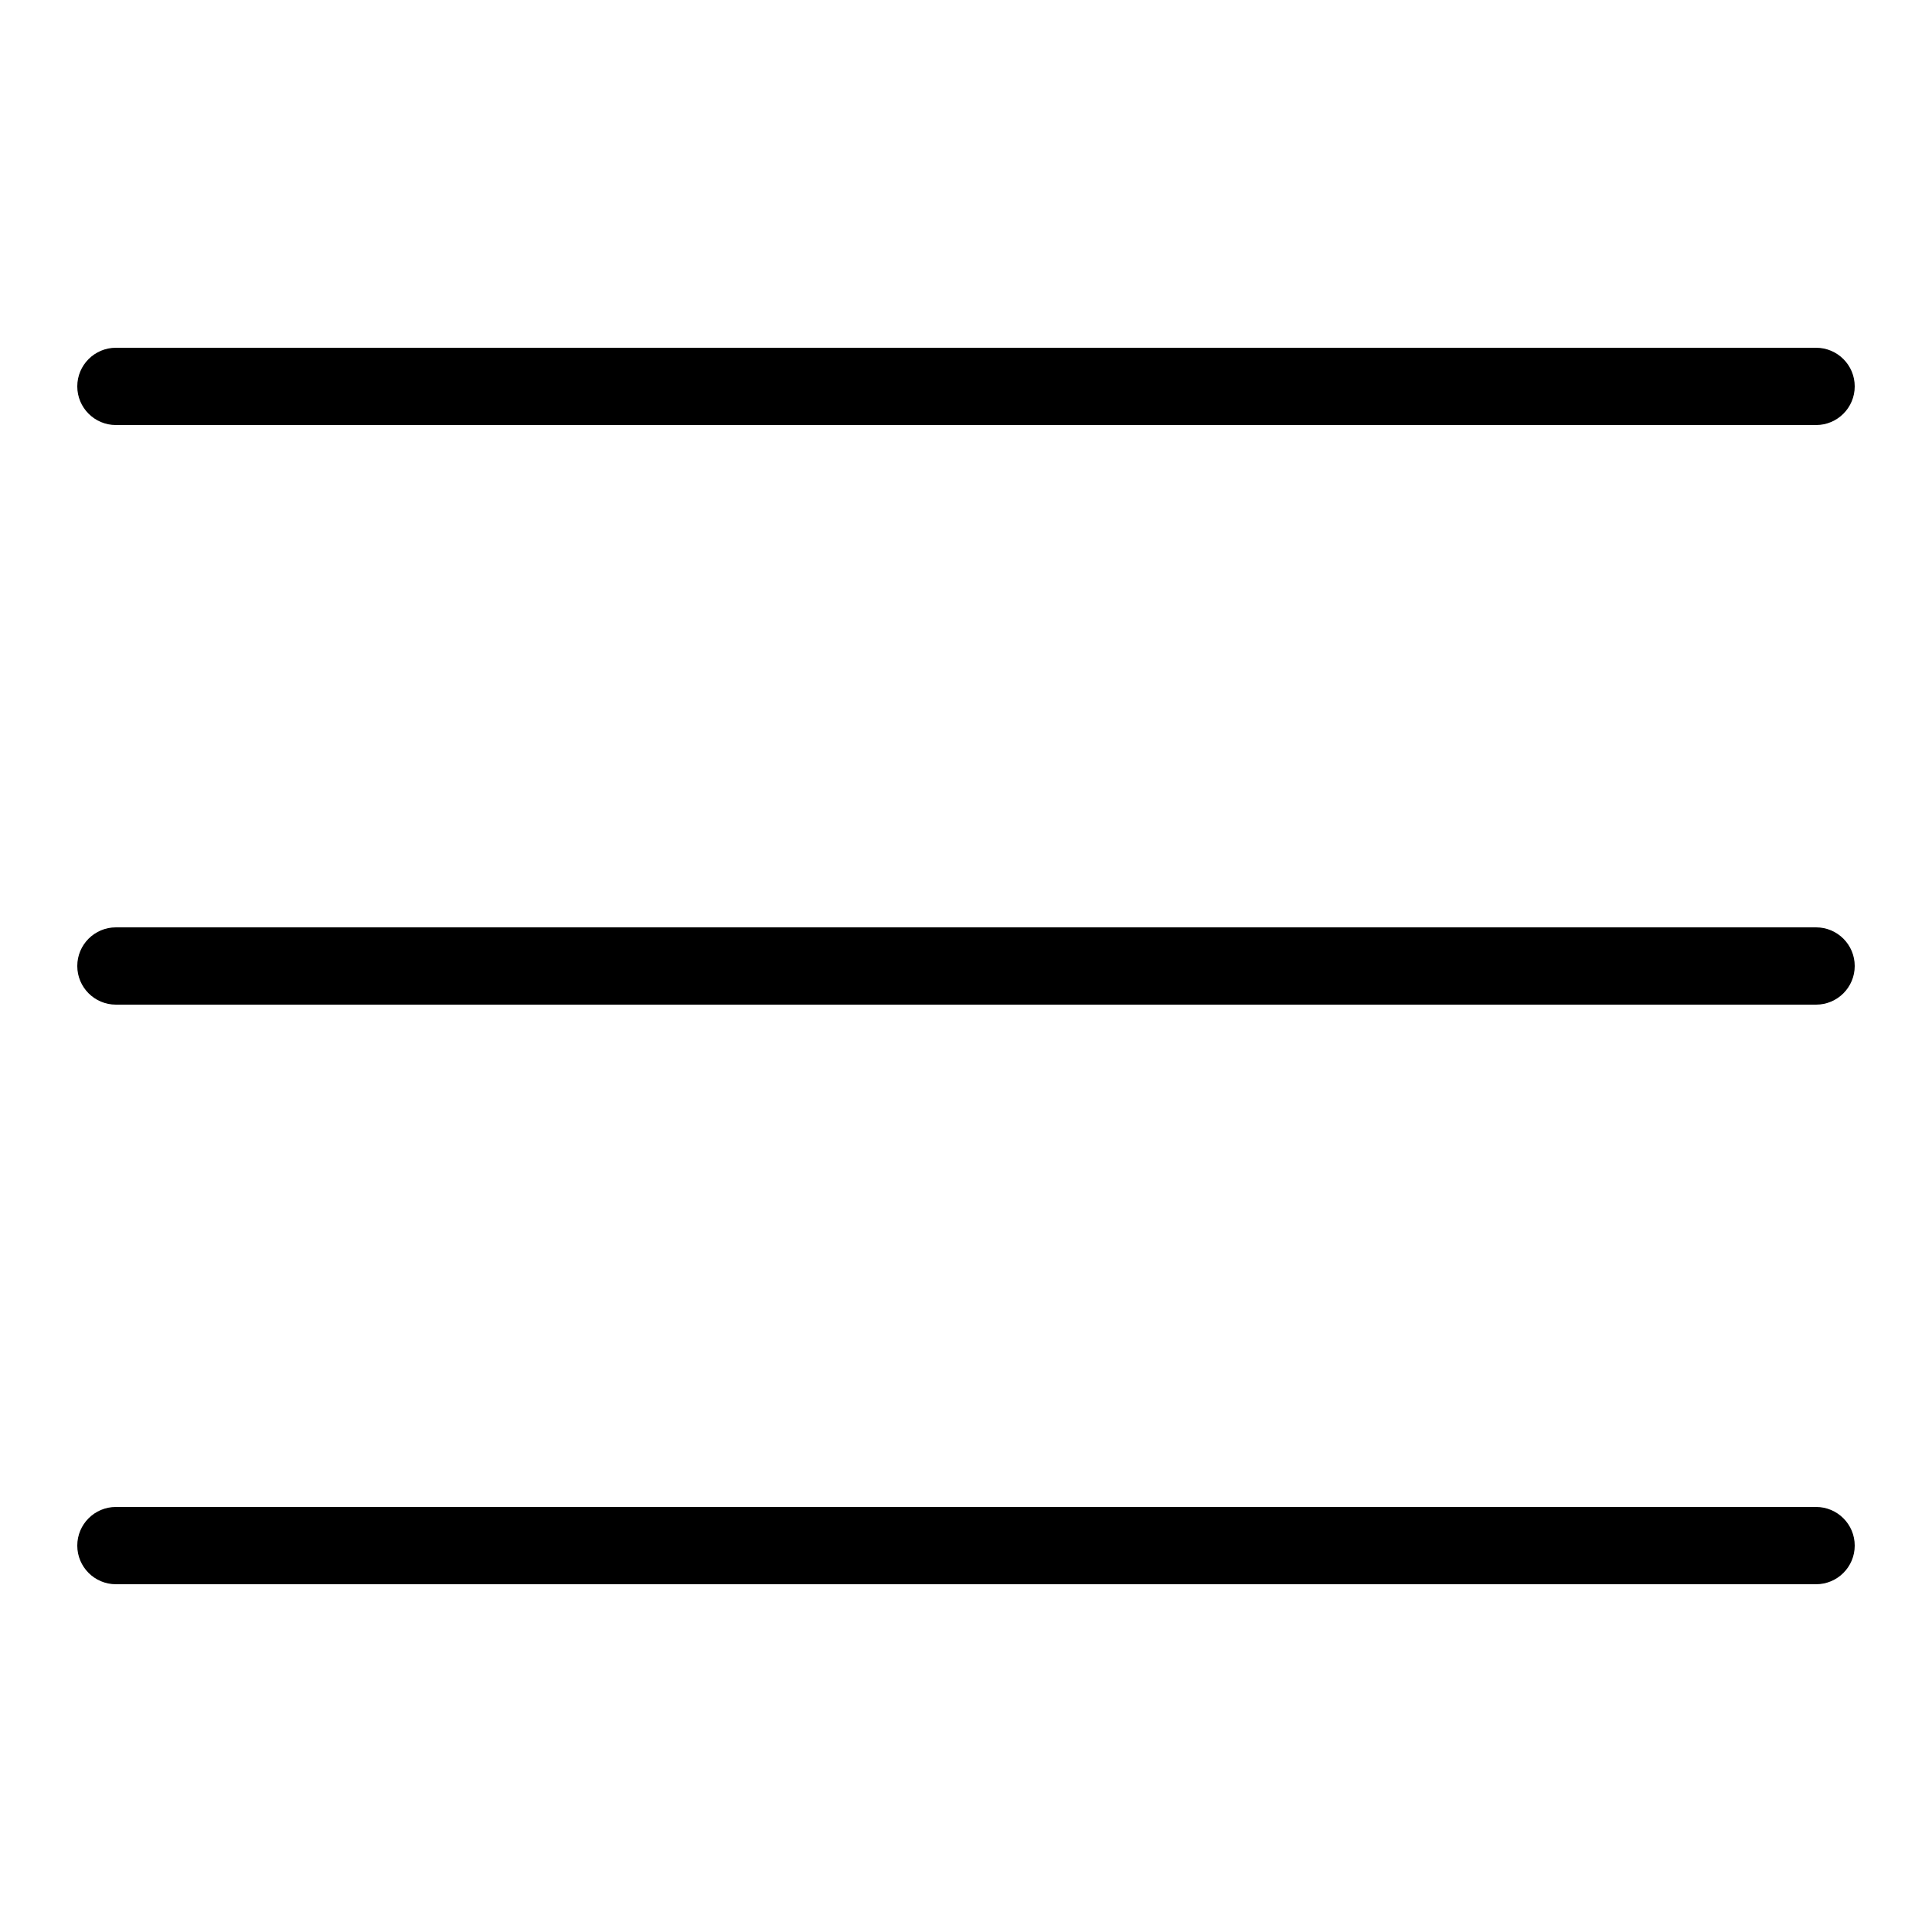
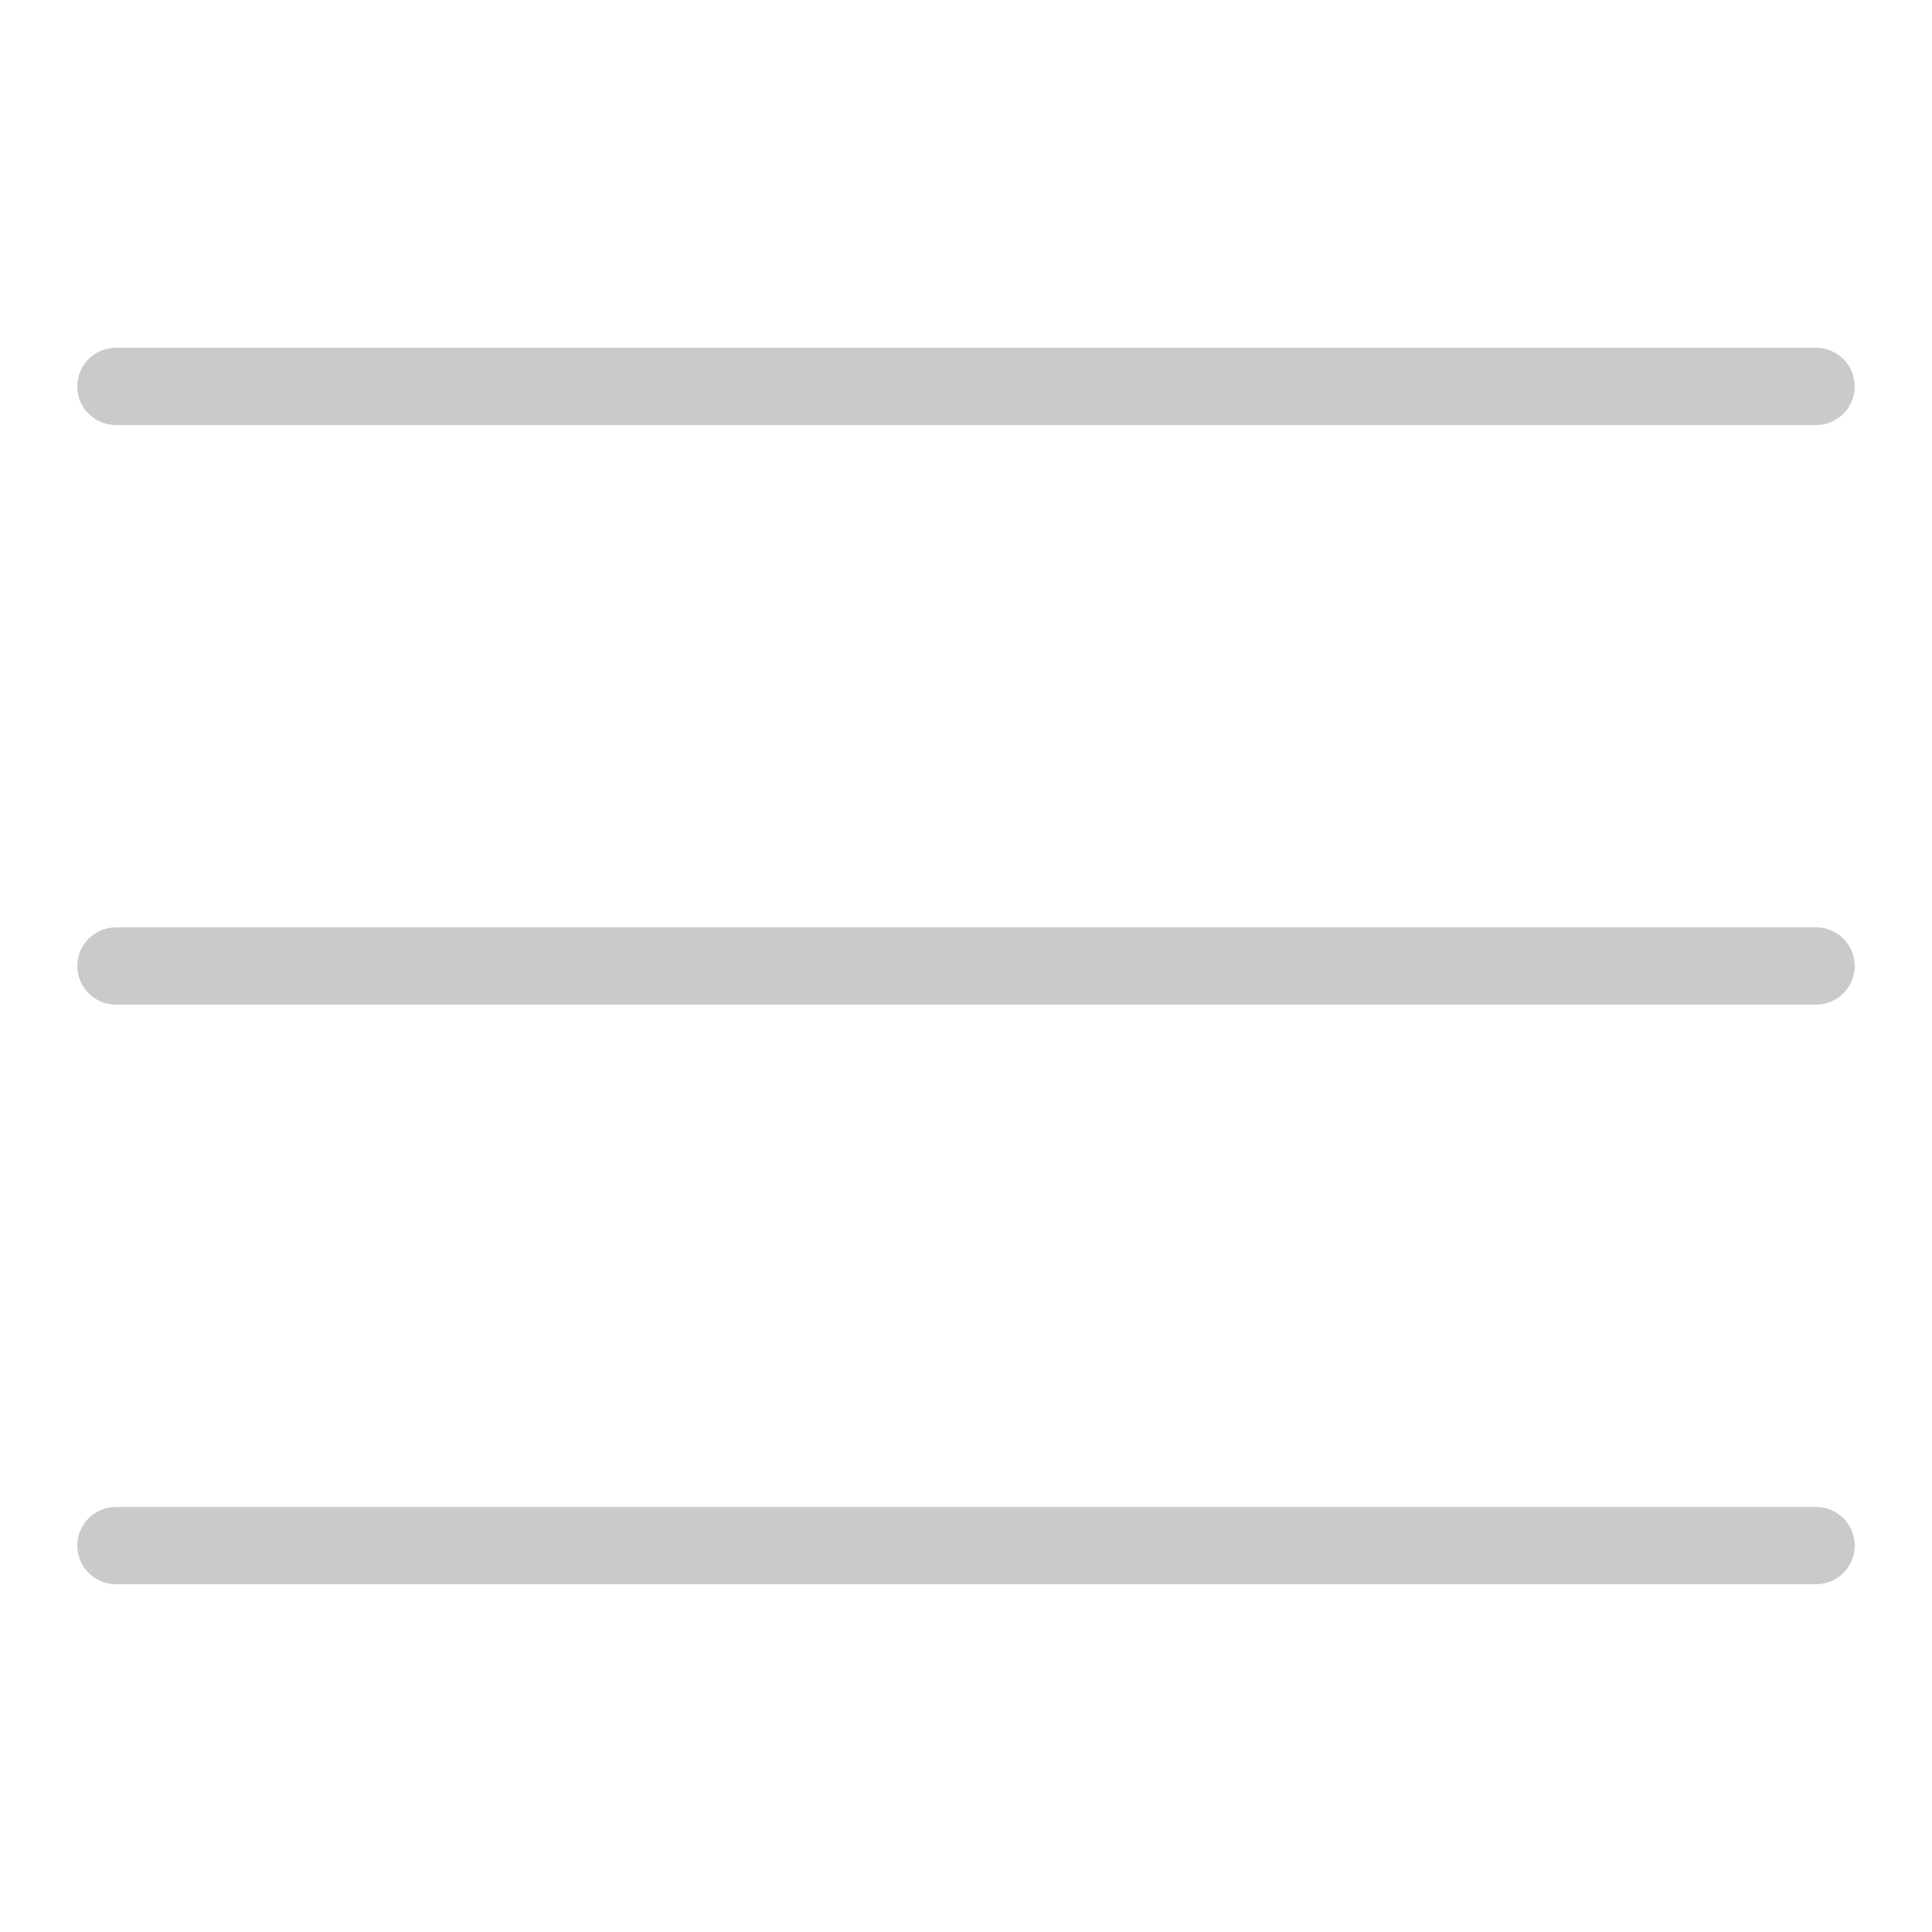
- <svg xmlns="http://www.w3.org/2000/svg" viewBox="0 0 50 50" width="50px" height="50px">
+ <svg xmlns="http://www.w3.org/2000/svg" viewBox="0 0 50 50" fill="#cacaca" width="50px" height="50px">
  <path d="M 3 9 A 1 1 0 1 0 3 11 L 47 11 A 1 1 0 1 0 47 9 L 3 9 z M 3 24 A 1 1 0 1 0 3 26 L 47 26 A 1 1 0 1 0 47 24 L 3 24 z M 3 39 A 1 1 0 1 0 3 41 L 47 41 A 1 1 0 1 0 47 39 L 3 39 z" />
</svg>
